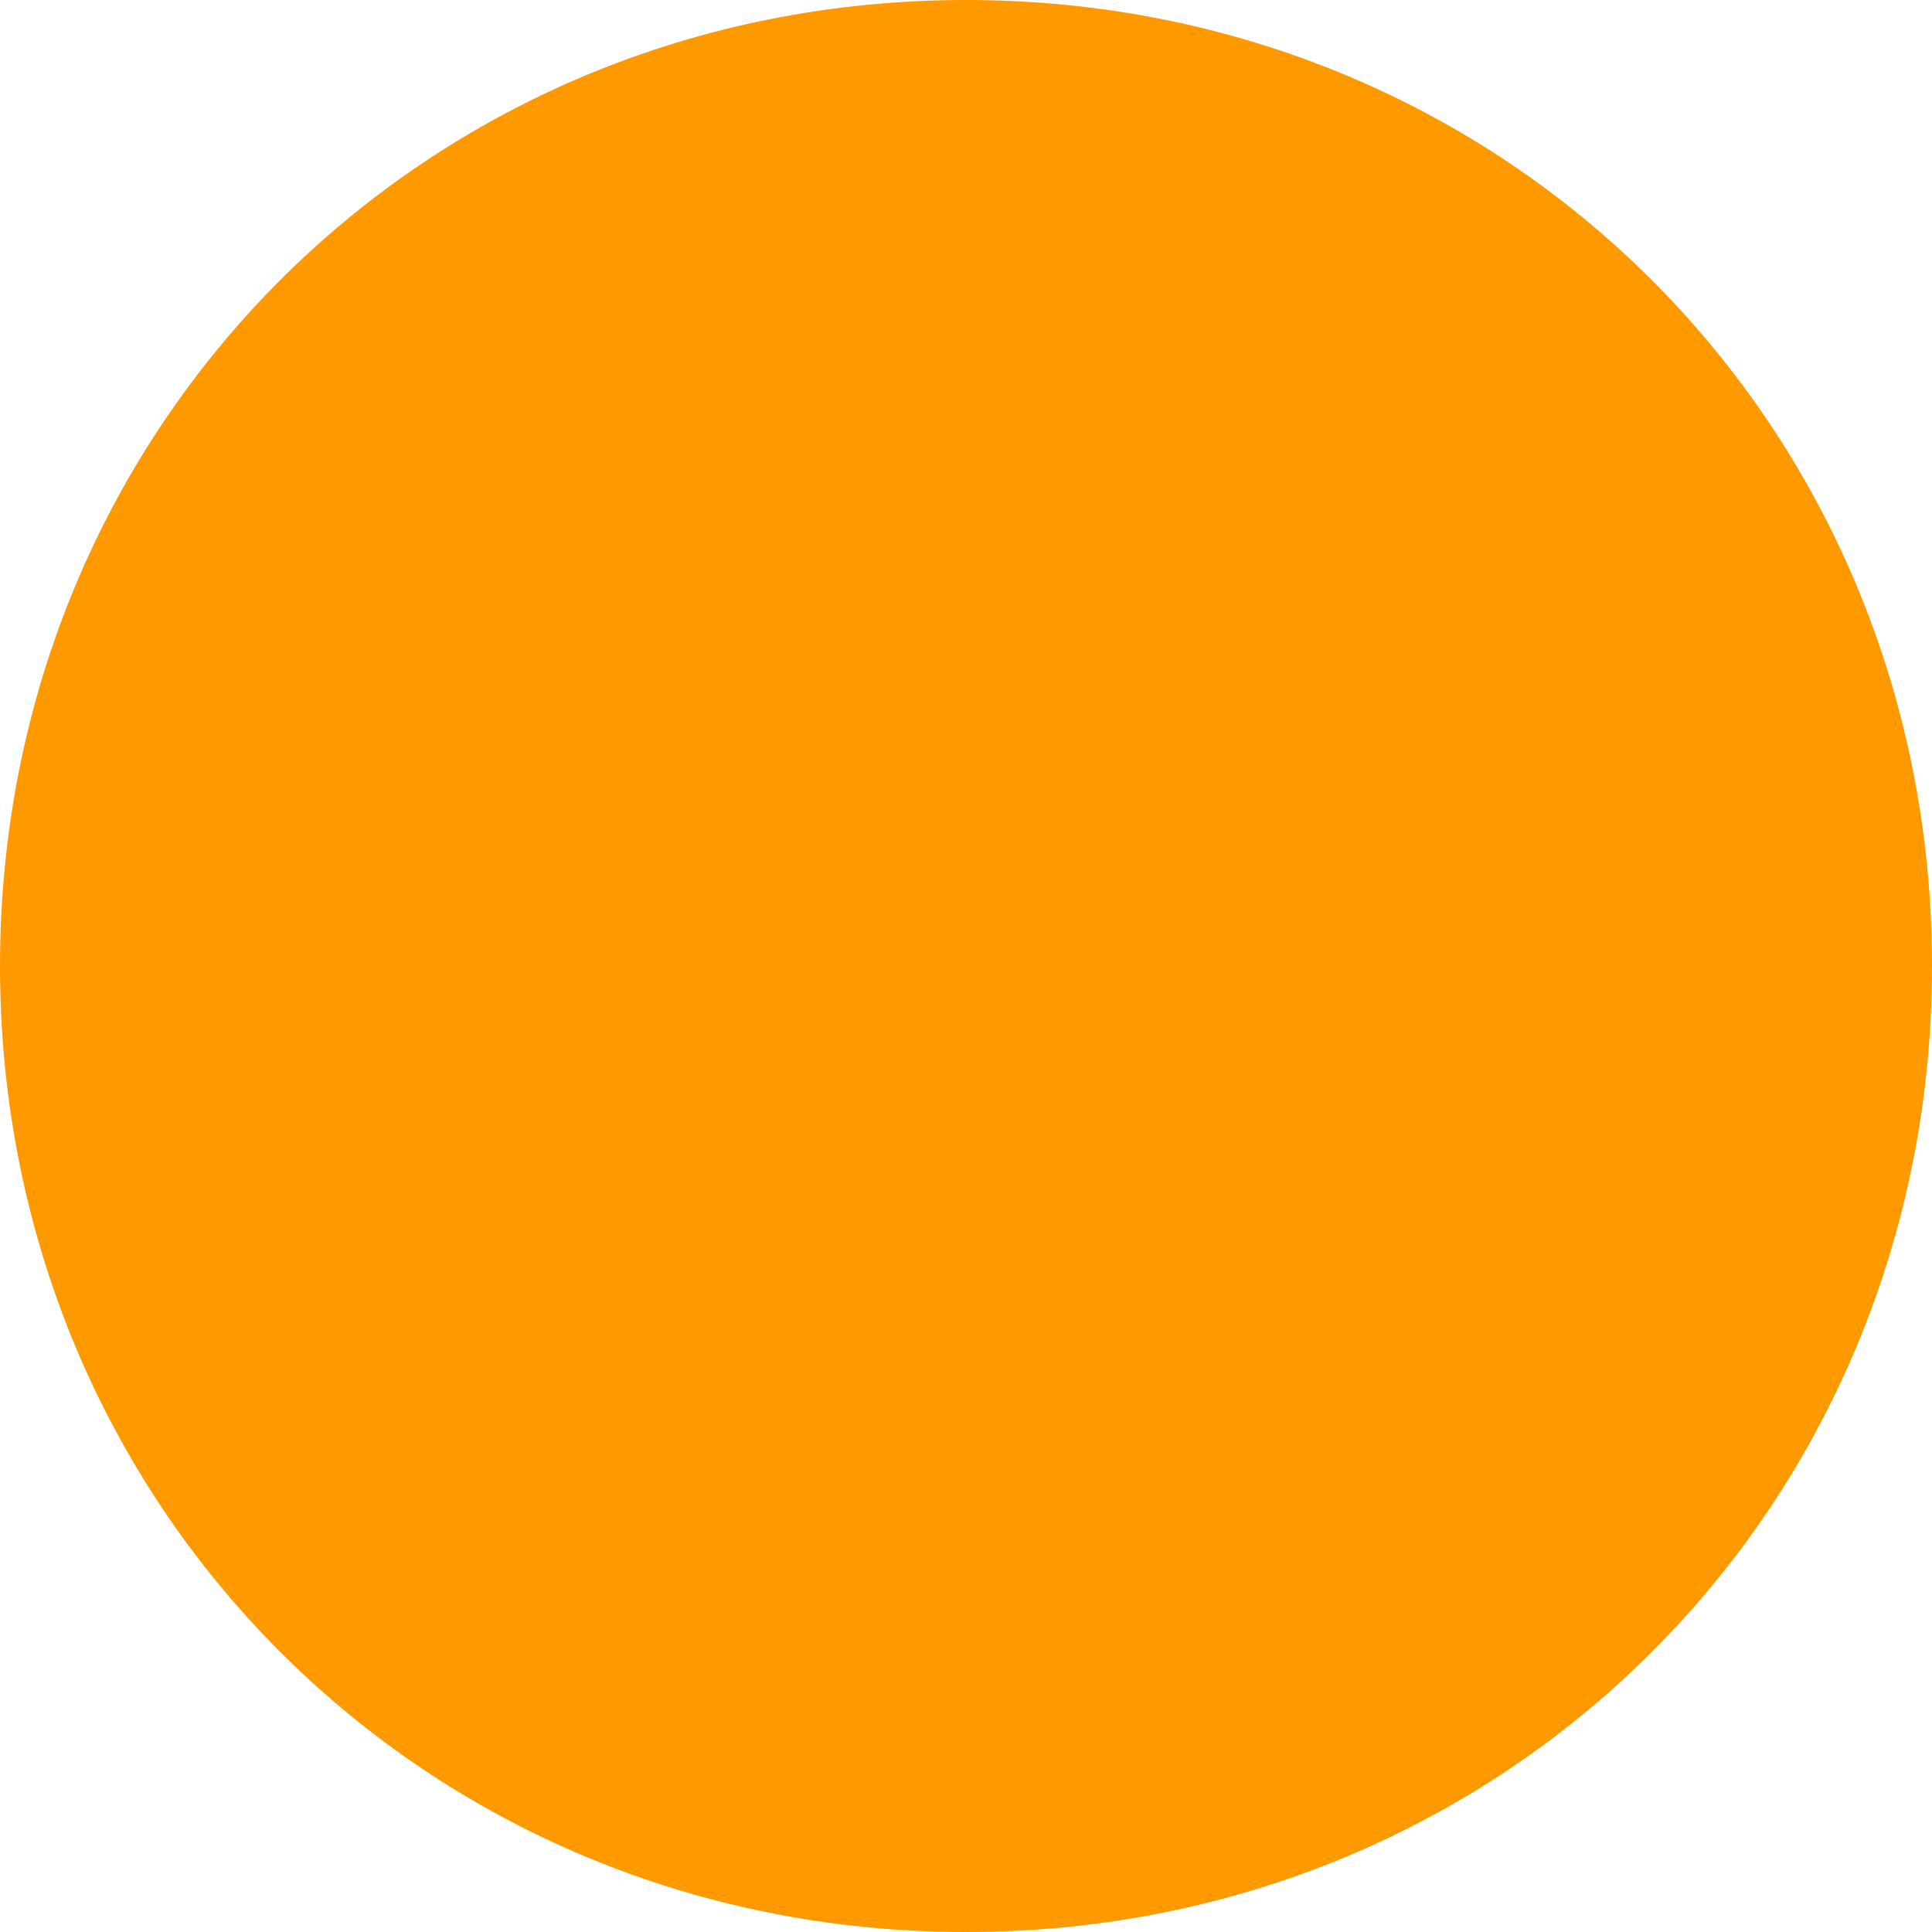
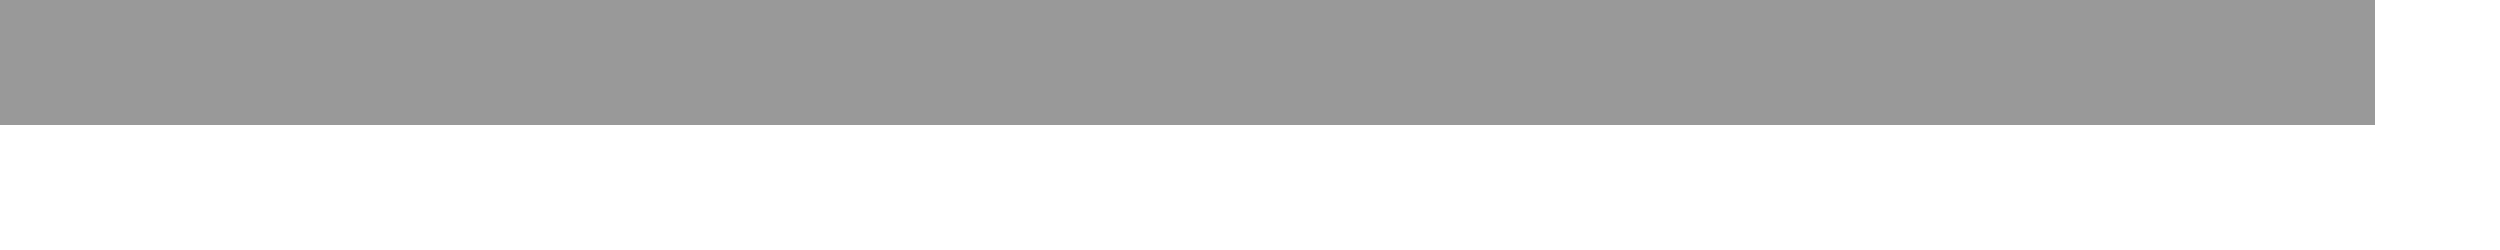
- <svg xmlns="http://www.w3.org/2000/svg" version="1.1" width="8px" height="8px">
-   <g transform="matrix(1 0 0 1 -28 -96 )">
-     <path d="M 32 96  C 34.24 96  36 97.76  36 100  C 36 102.24  34.24 104  32 104  C 29.76 104  28 102.24  28 100  C 28 97.76  29.76 96  32 96  Z " fill-rule="nonzero" fill="#ff9900" stroke="none" />
+ <svg xmlns="http://www.w3.org/2000/svg" version="1.1" width="20px" height="2px">
+   <g transform="matrix(1 0 0 1 -56 -179 )">
+     <path d="M 56 179.5  L 75 179.5  " stroke-width="1" stroke="#999999" fill="none" />
  </g>
</svg>
